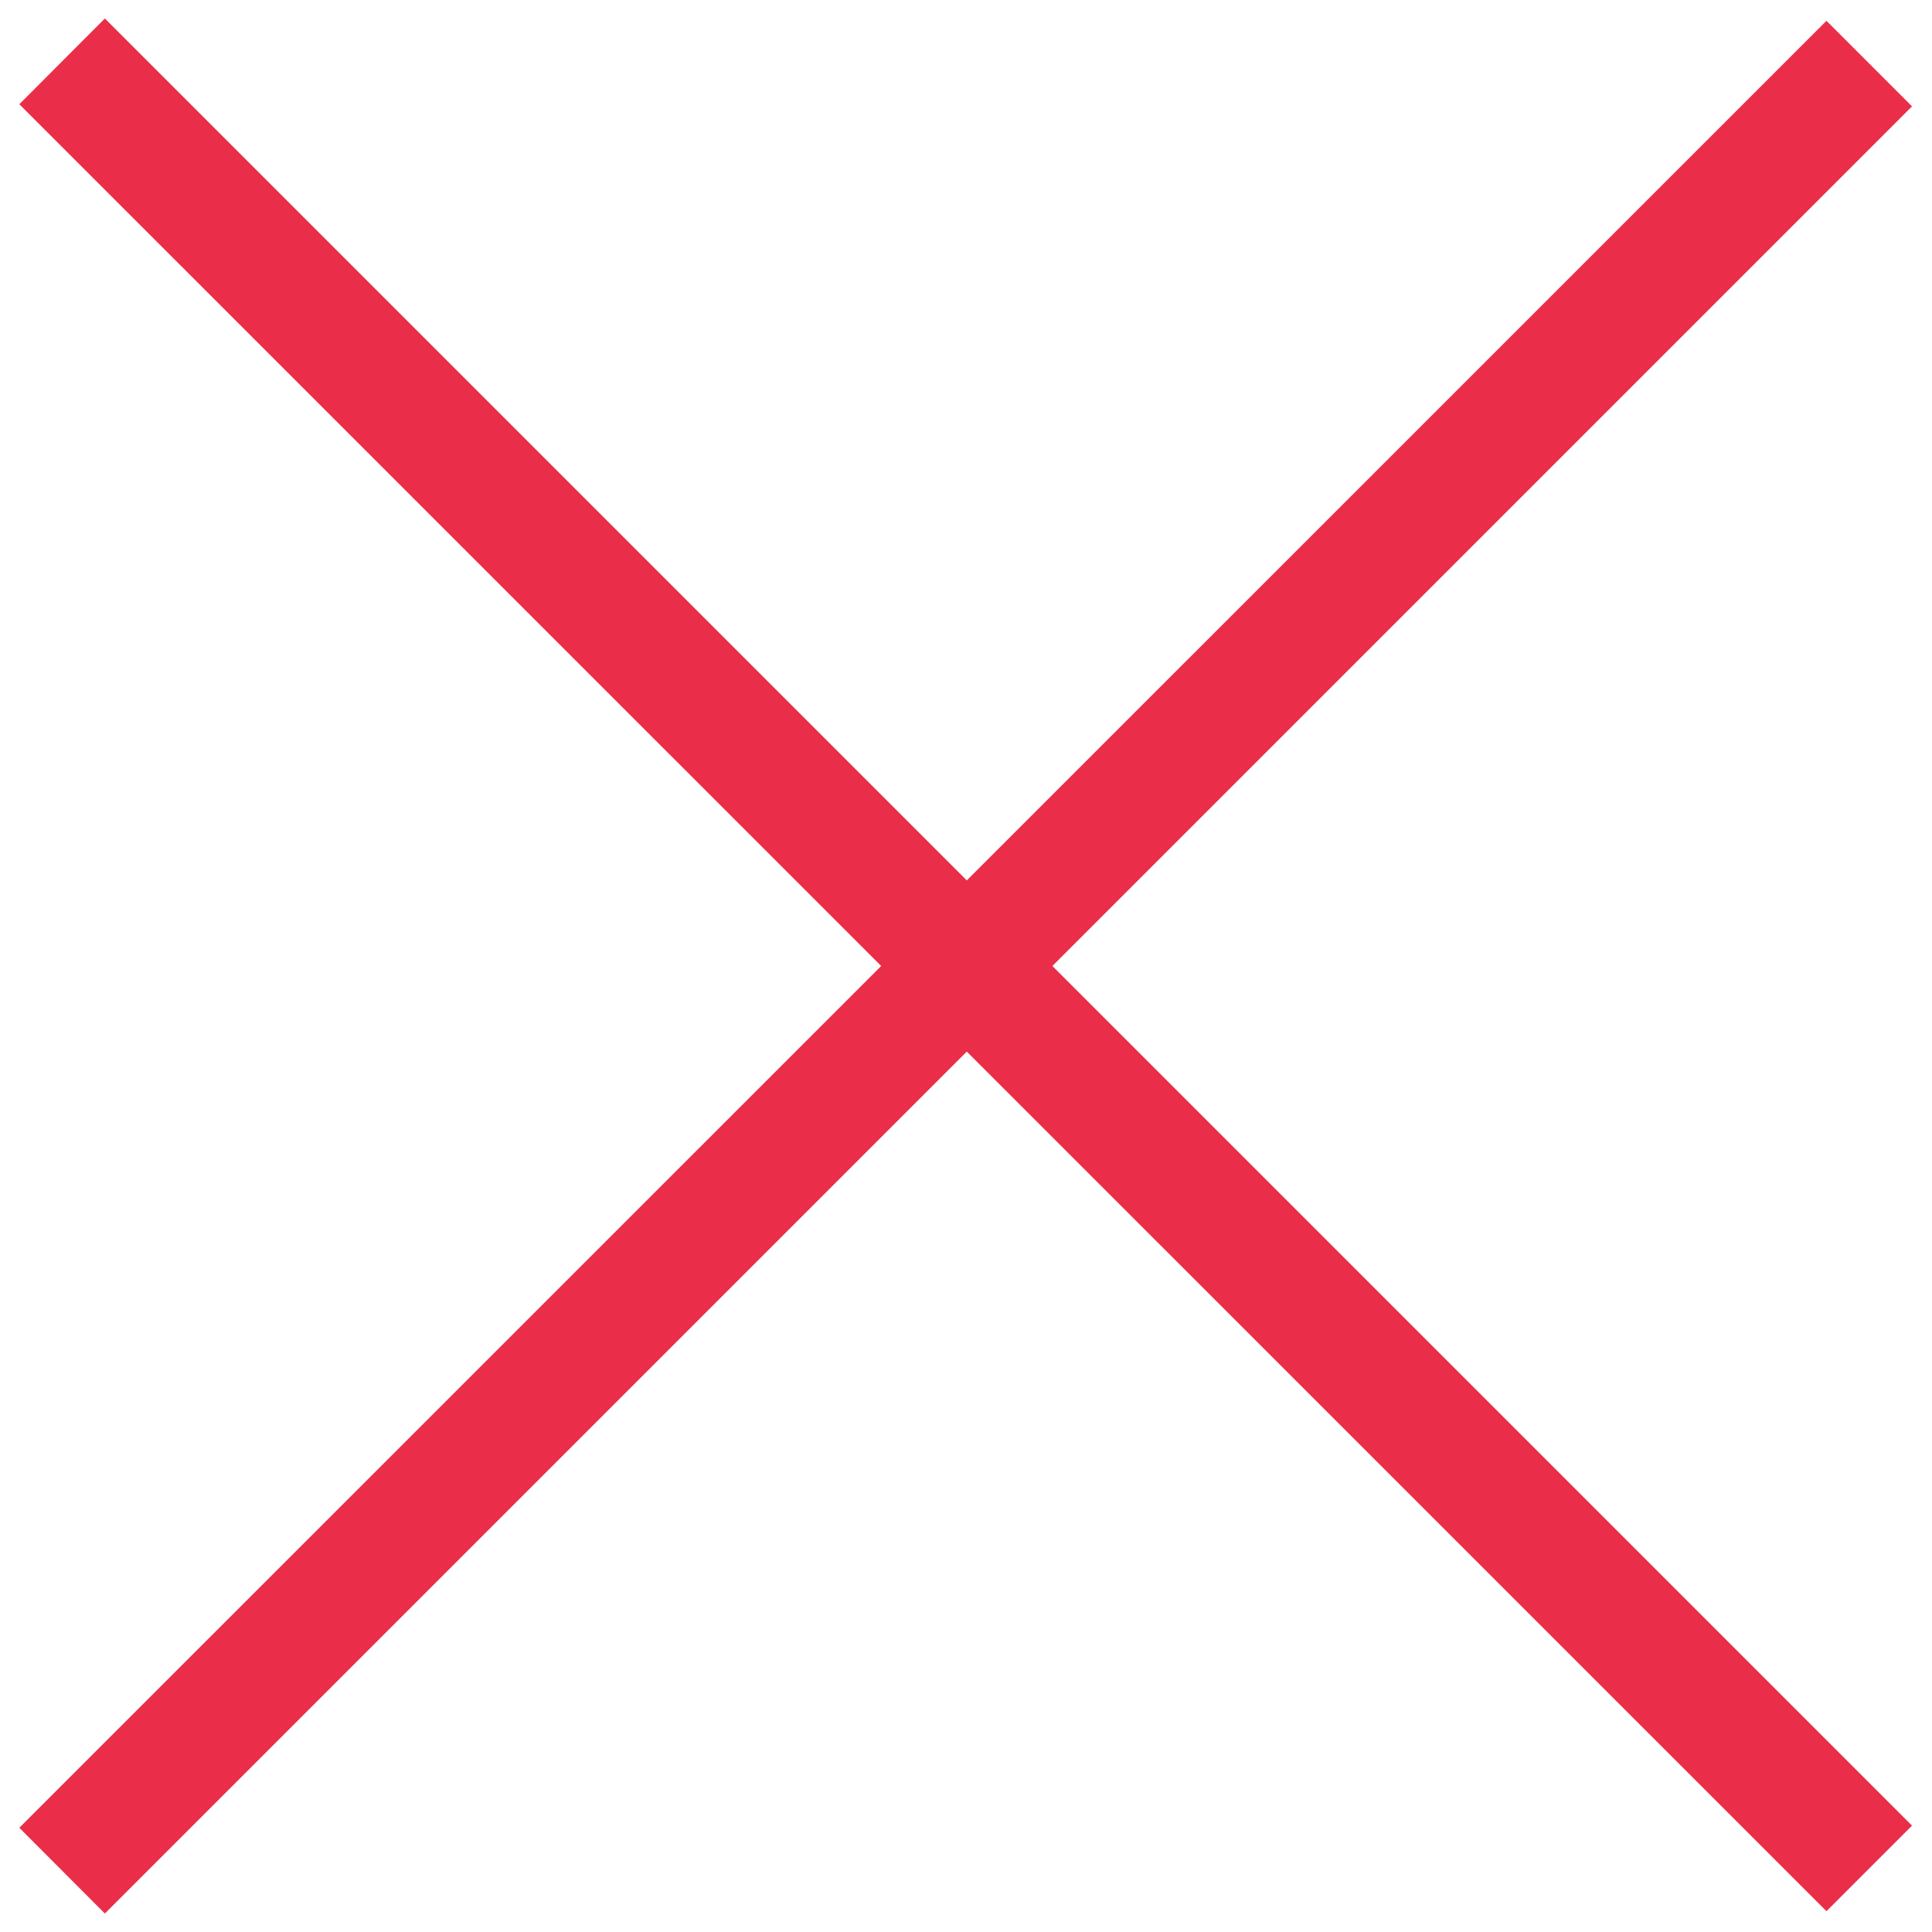
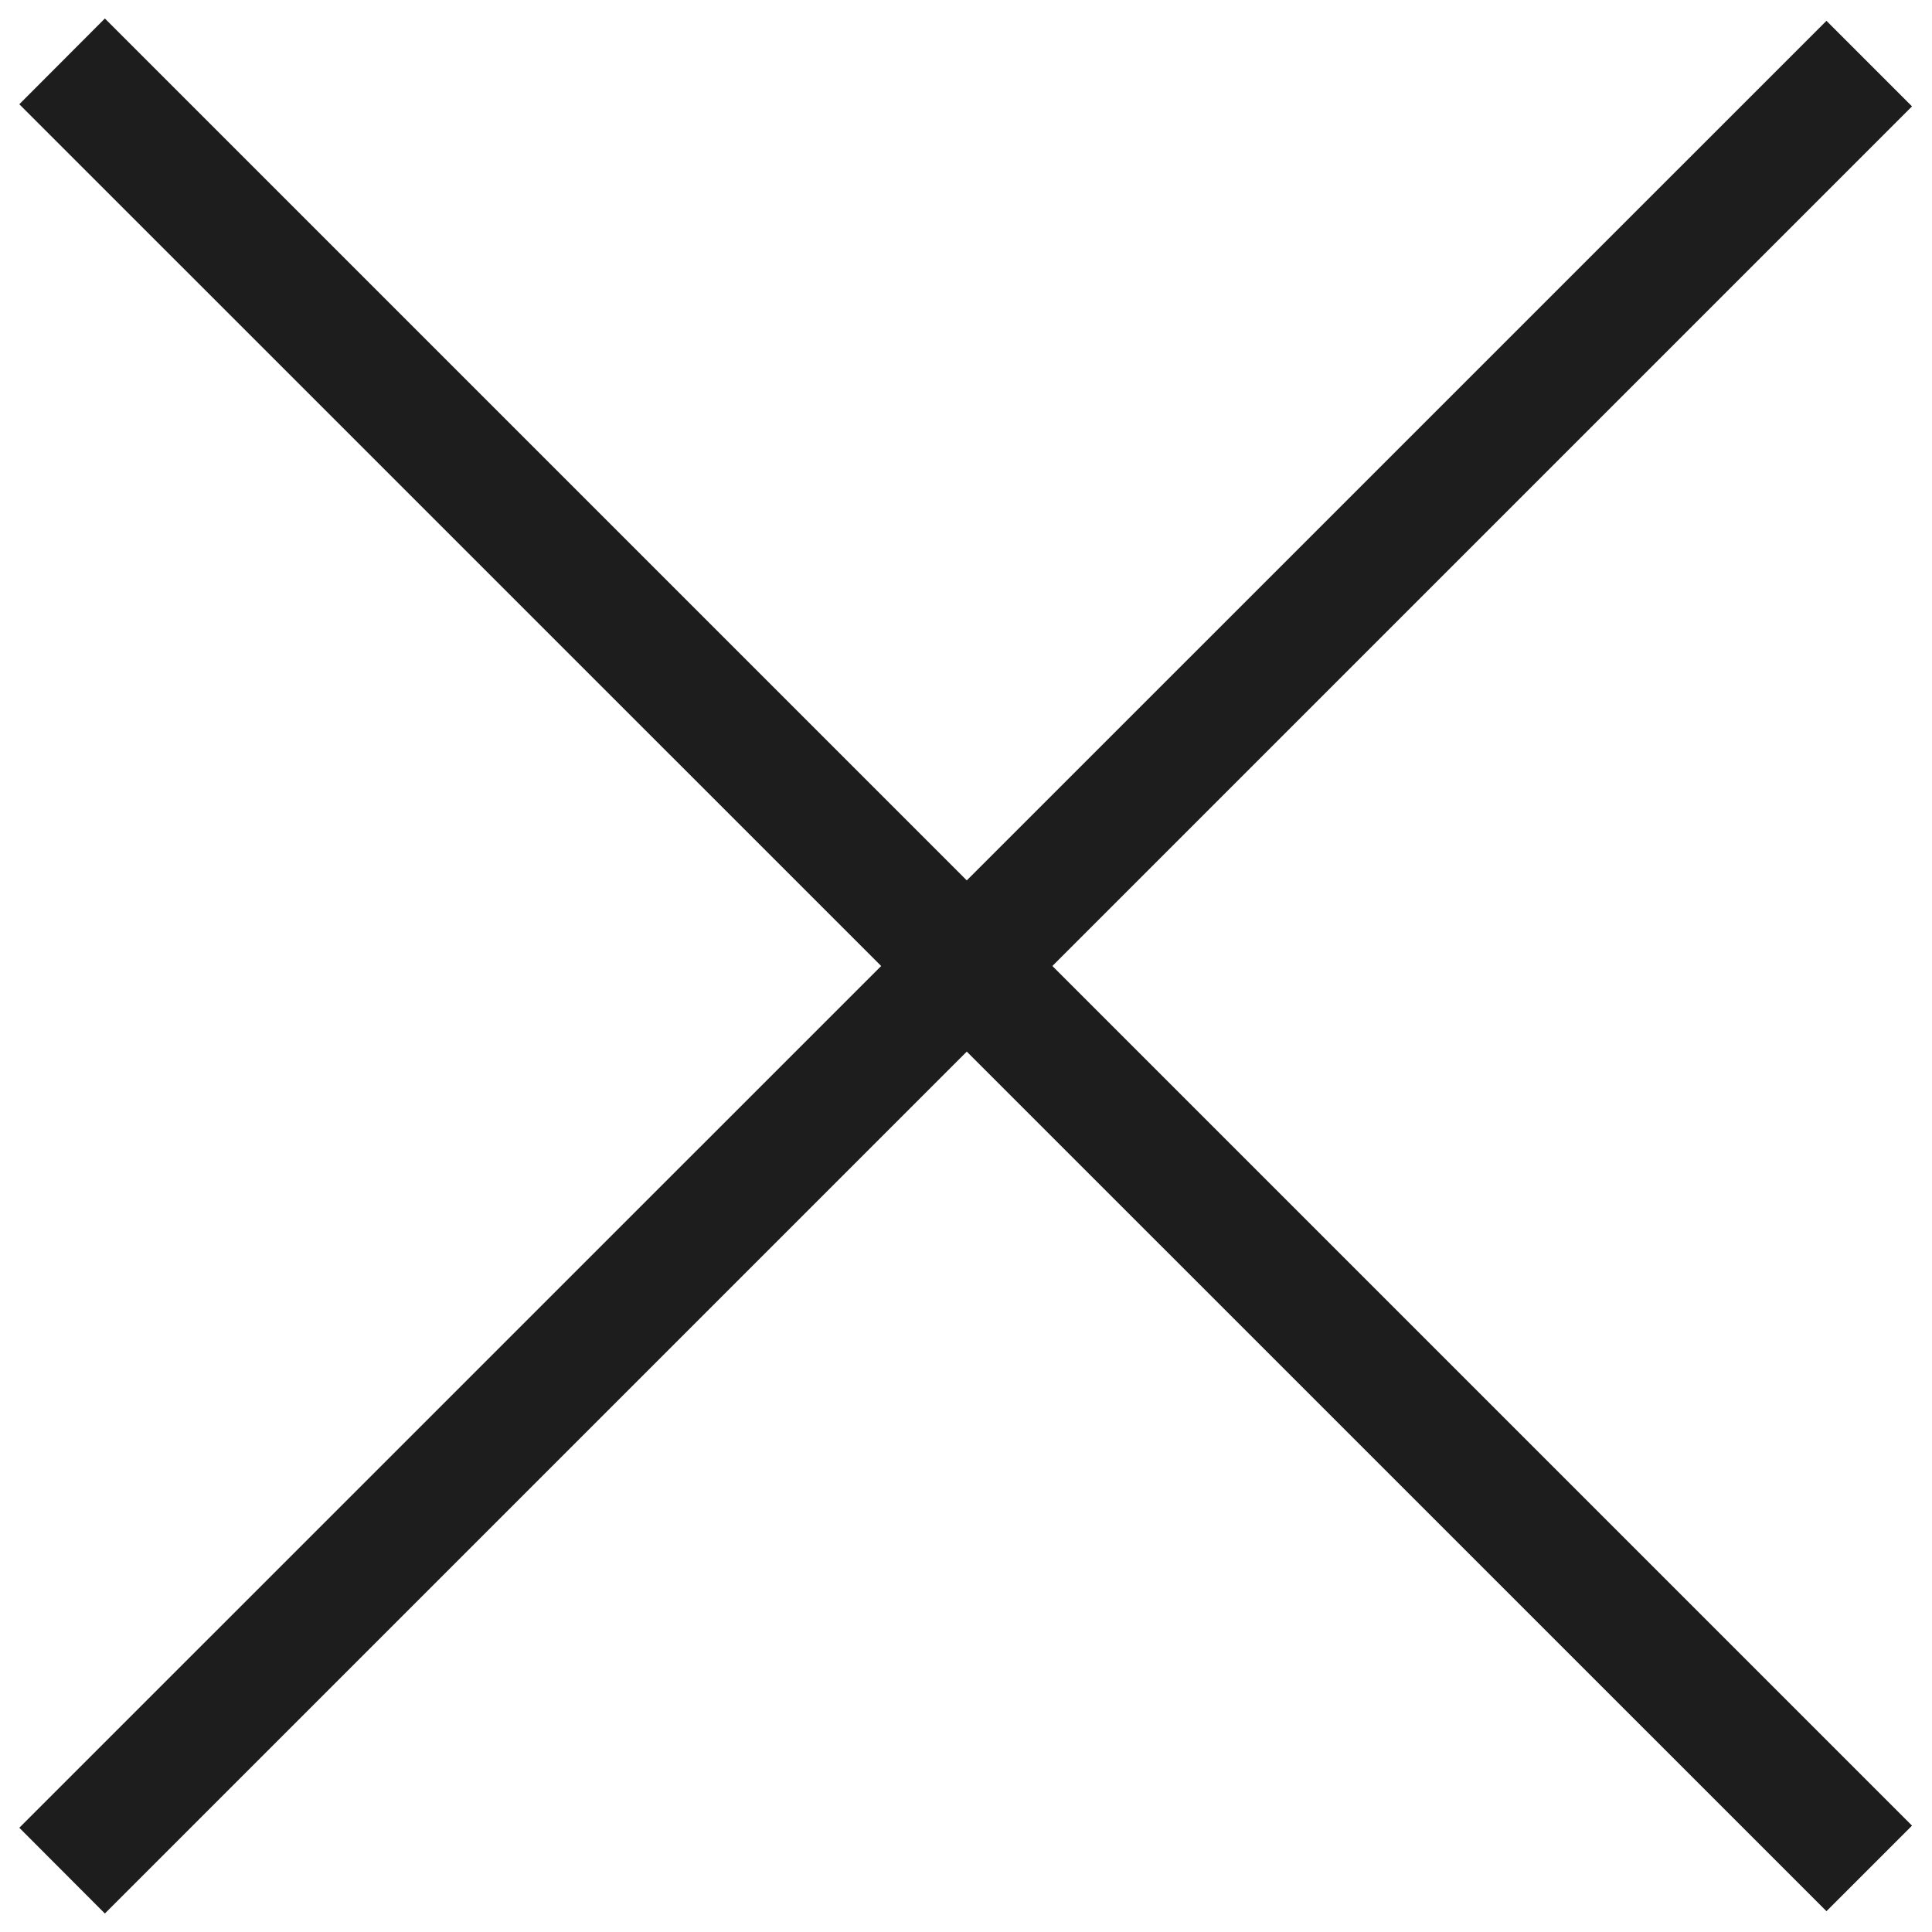
- <svg xmlns="http://www.w3.org/2000/svg" width="23.312" height="23.32" fill="#ea2e49" viewBox="0 0 1000 1000">
+ <svg xmlns="http://www.w3.org/2000/svg" width="23.312" height="23.32" fill="#1d1d1d" viewBox="0 0 1000 1000">
  <path d="M945.7 989.4L10 53.8 54.3 9.4 990 945.1l-44.3 44.3z" />
  <path d="M10 946.2L945.7 10.6 990 54.9 54.3 990.6 10 946.2z" />
</svg>
